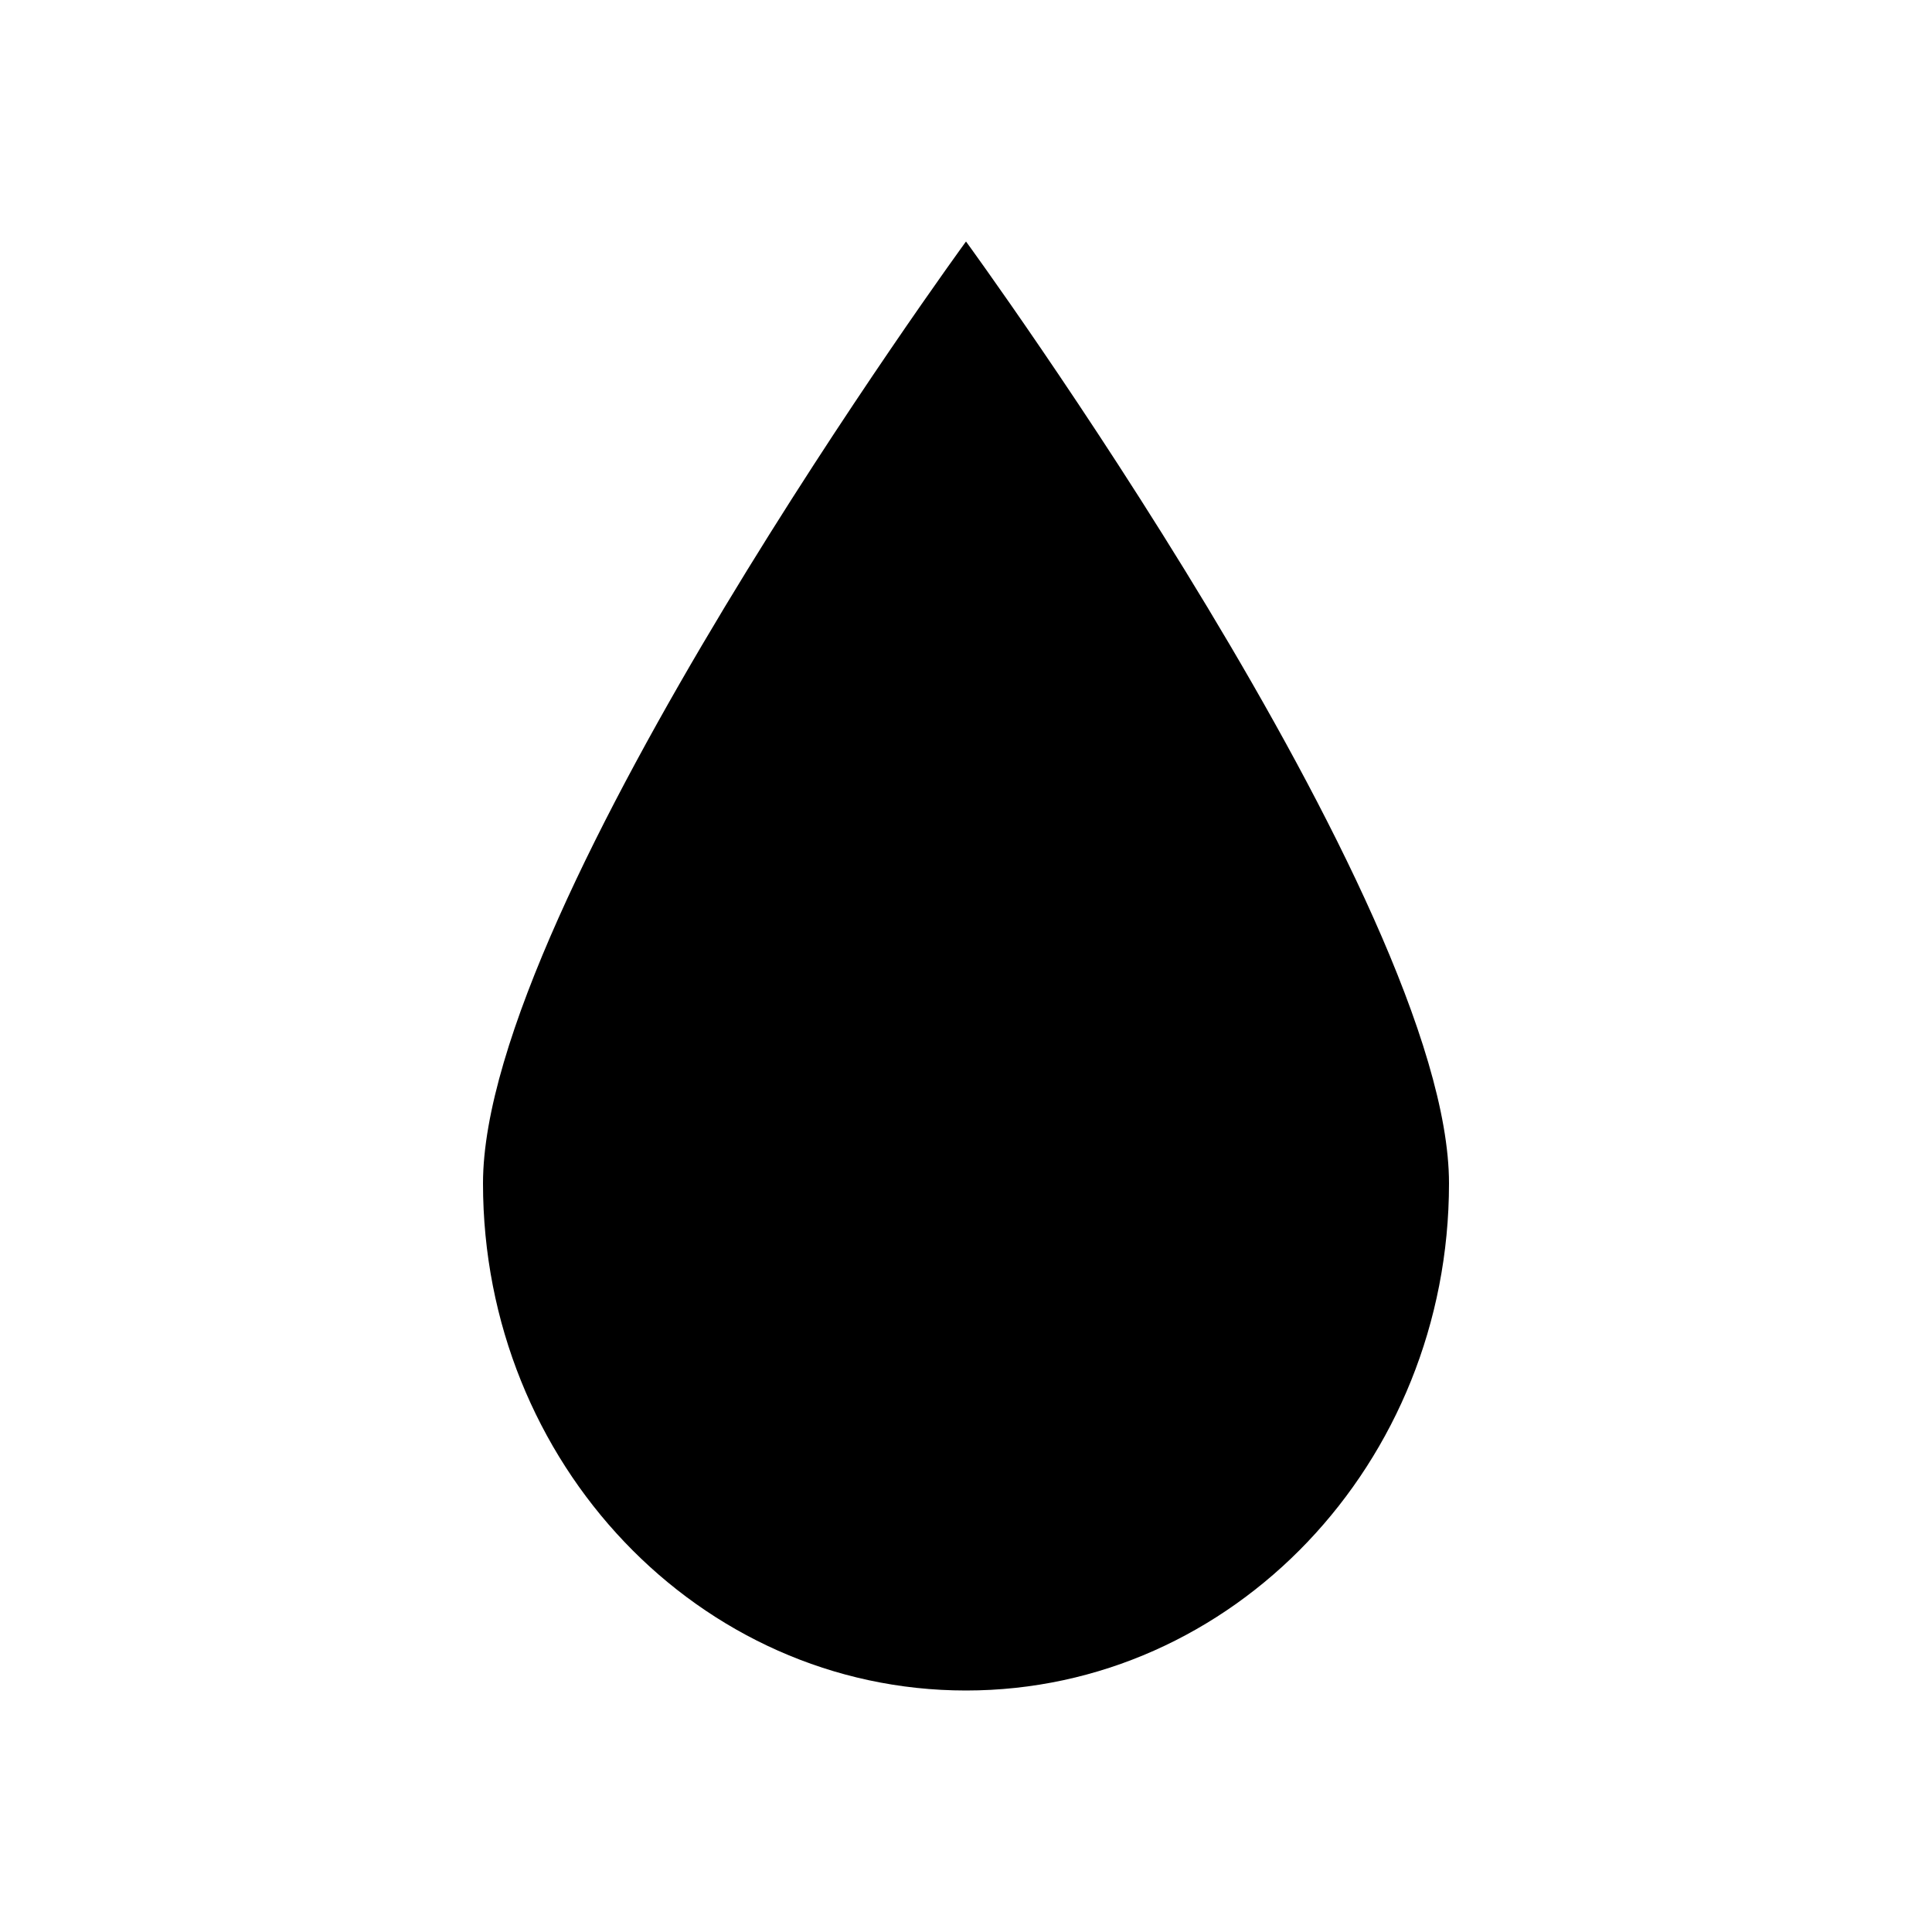
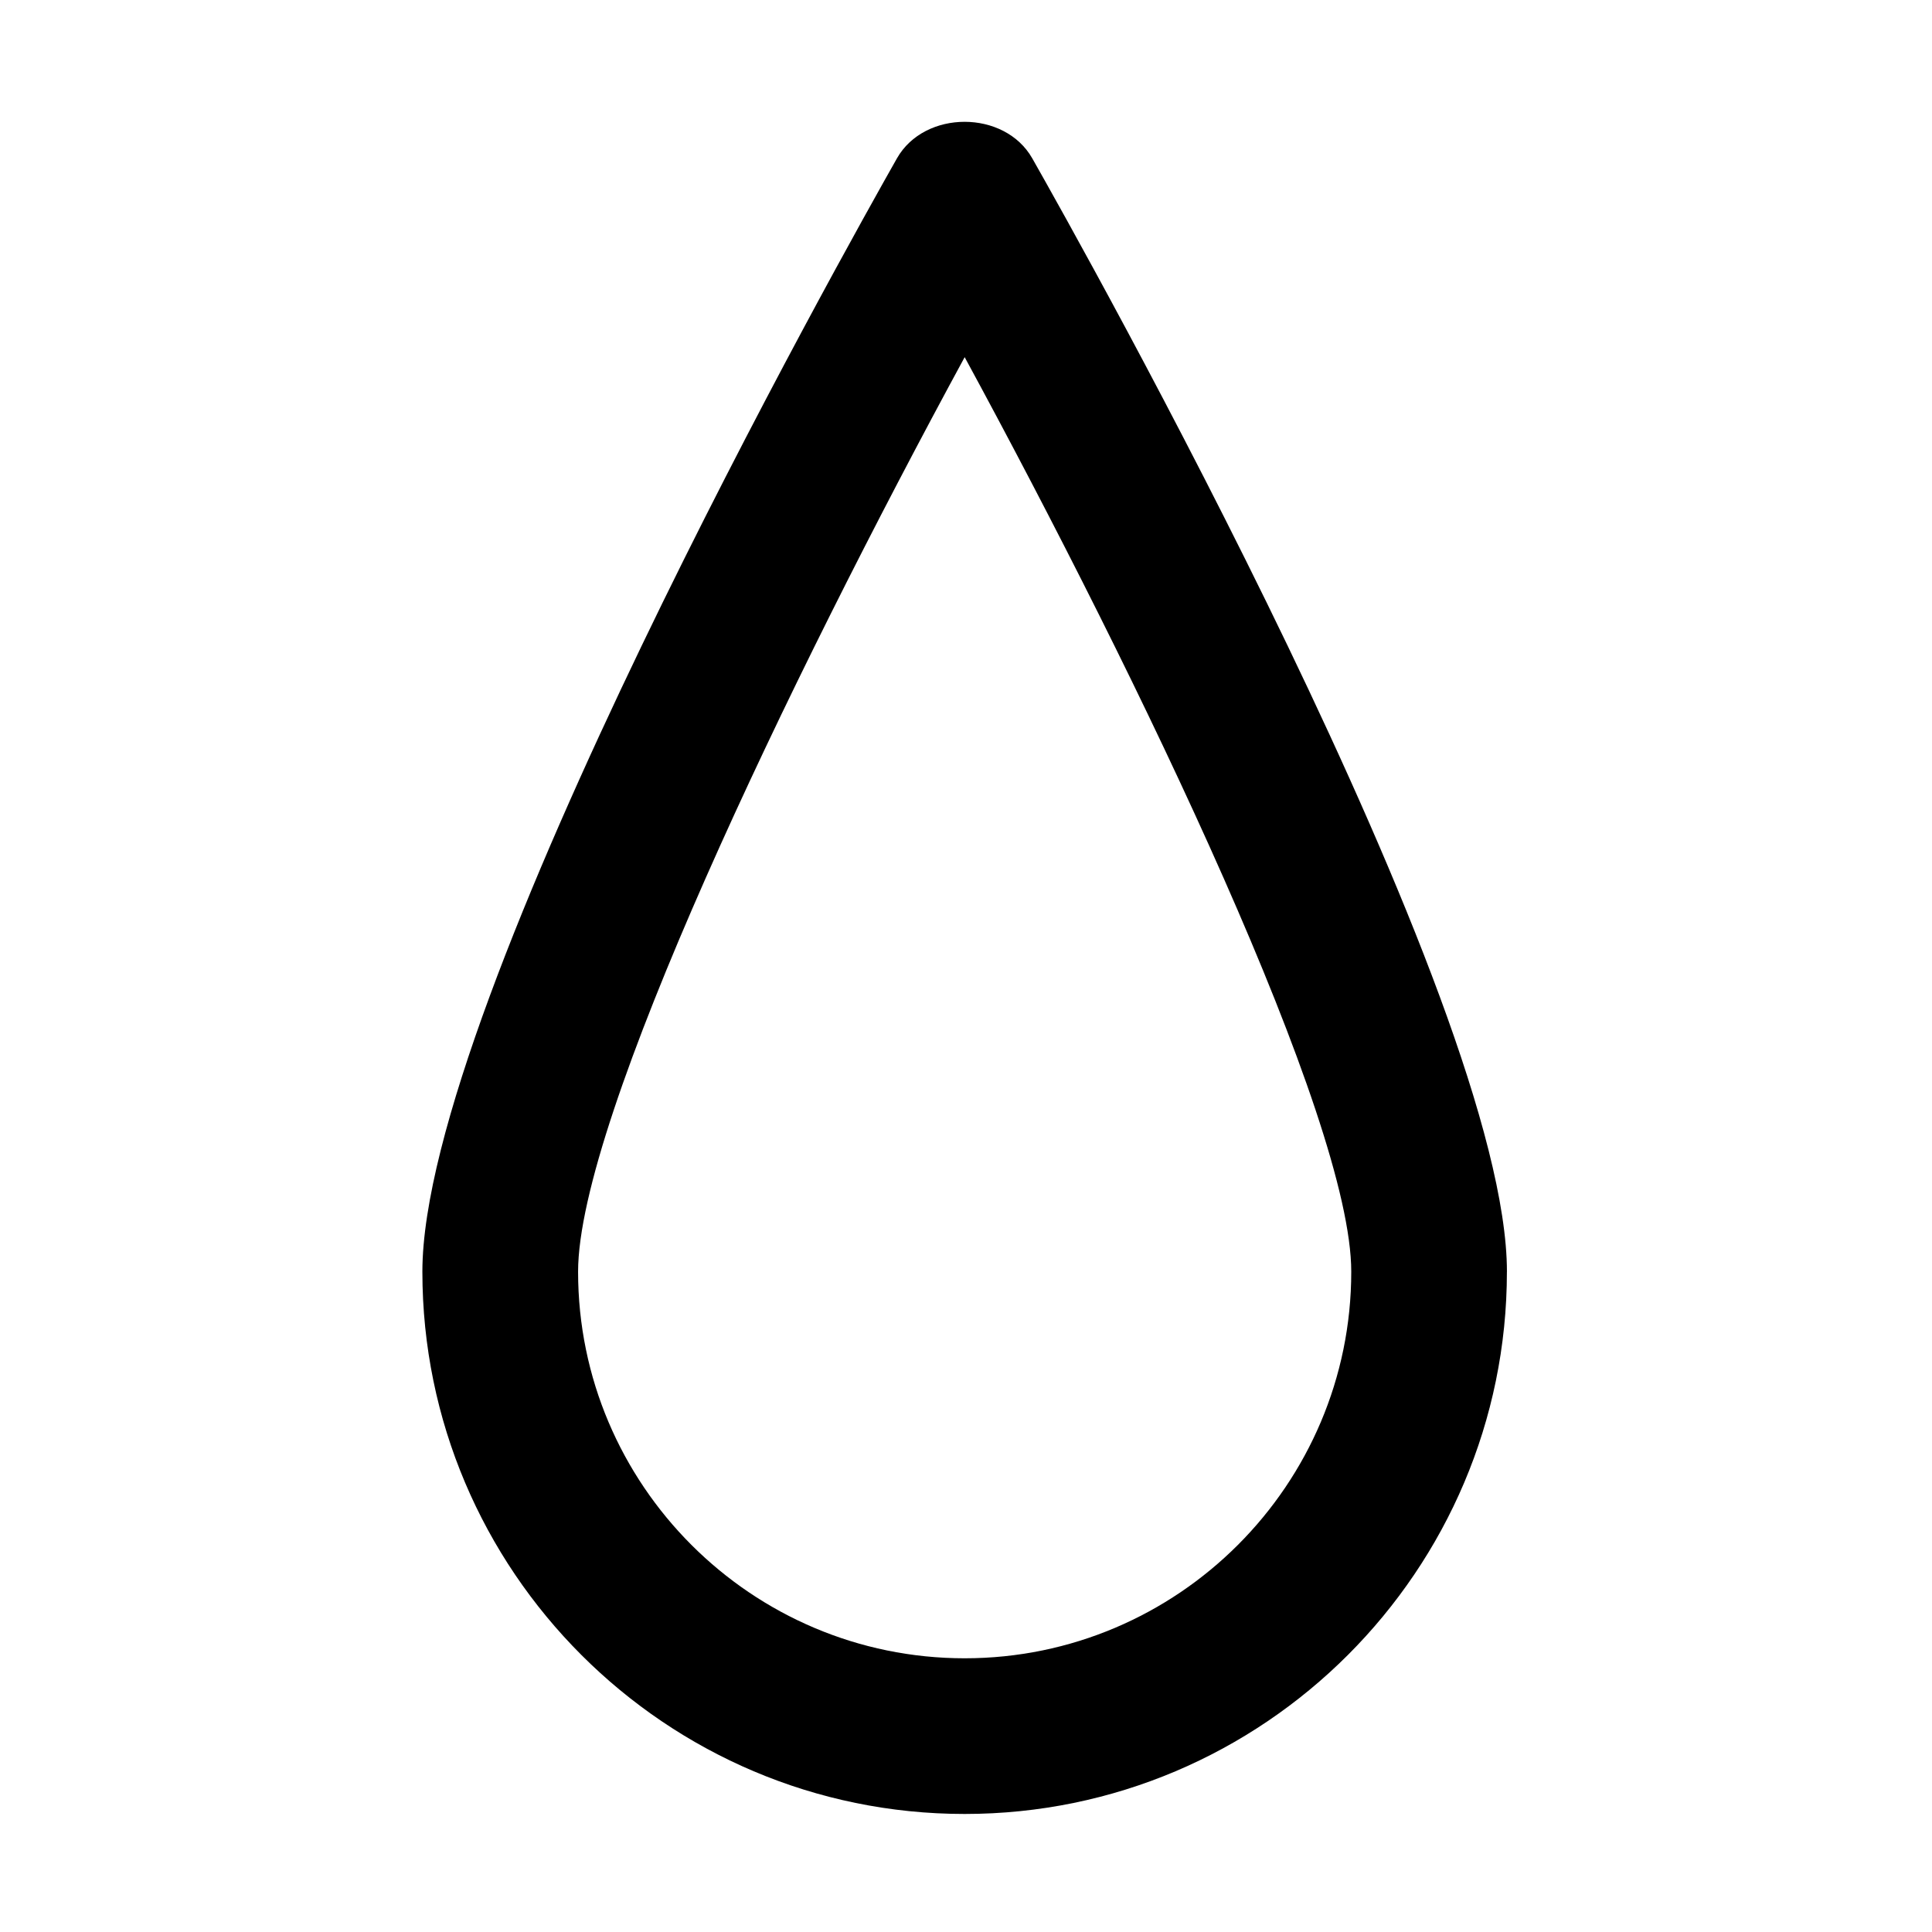
- <svg xmlns="http://www.w3.org/2000/svg" width="512pt" height="512pt" version="1.1" viewBox="0 0 512 512">
-   <path d="m384 313.6c0 74.227-57.309 134.4-128 134.4s-128-60.172-128-134.4c0-74.227 128-249.6 128-249.6s128 175.37 128 249.6z" />
+ <svg xmlns="http://www.w3.org/2000/svg" width="682" height="682" viewBox="0 0 682 682">
+   <g id="Group">
+     <path id="Path" fill="#000000" stroke="none" d="M 531.949 448.913 C 531.949 353.866 381.571 86.132 364.397 55.906 C 354.643 38.698 326.372 38.698 316.619 55.906 C 299.479 86.136 149.1 353.873 149.1 448.913 C 149.1 554.466 234.969 640.333 340.52 640.333 C 446.072 640.333 531.94 554.464 531.94 448.913 Z M 204.065 448.913 C 204.065 395.023 278.67 239.907 340.53 126.079 C 402.356 239.902 476.996 395.022 476.996 448.913 C 476.996 524.137 415.786 585.379 340.53 585.379 C 265.307 585.379 204.065 524.169 204.065 448.913 Z" />
+   </g>
</svg>
